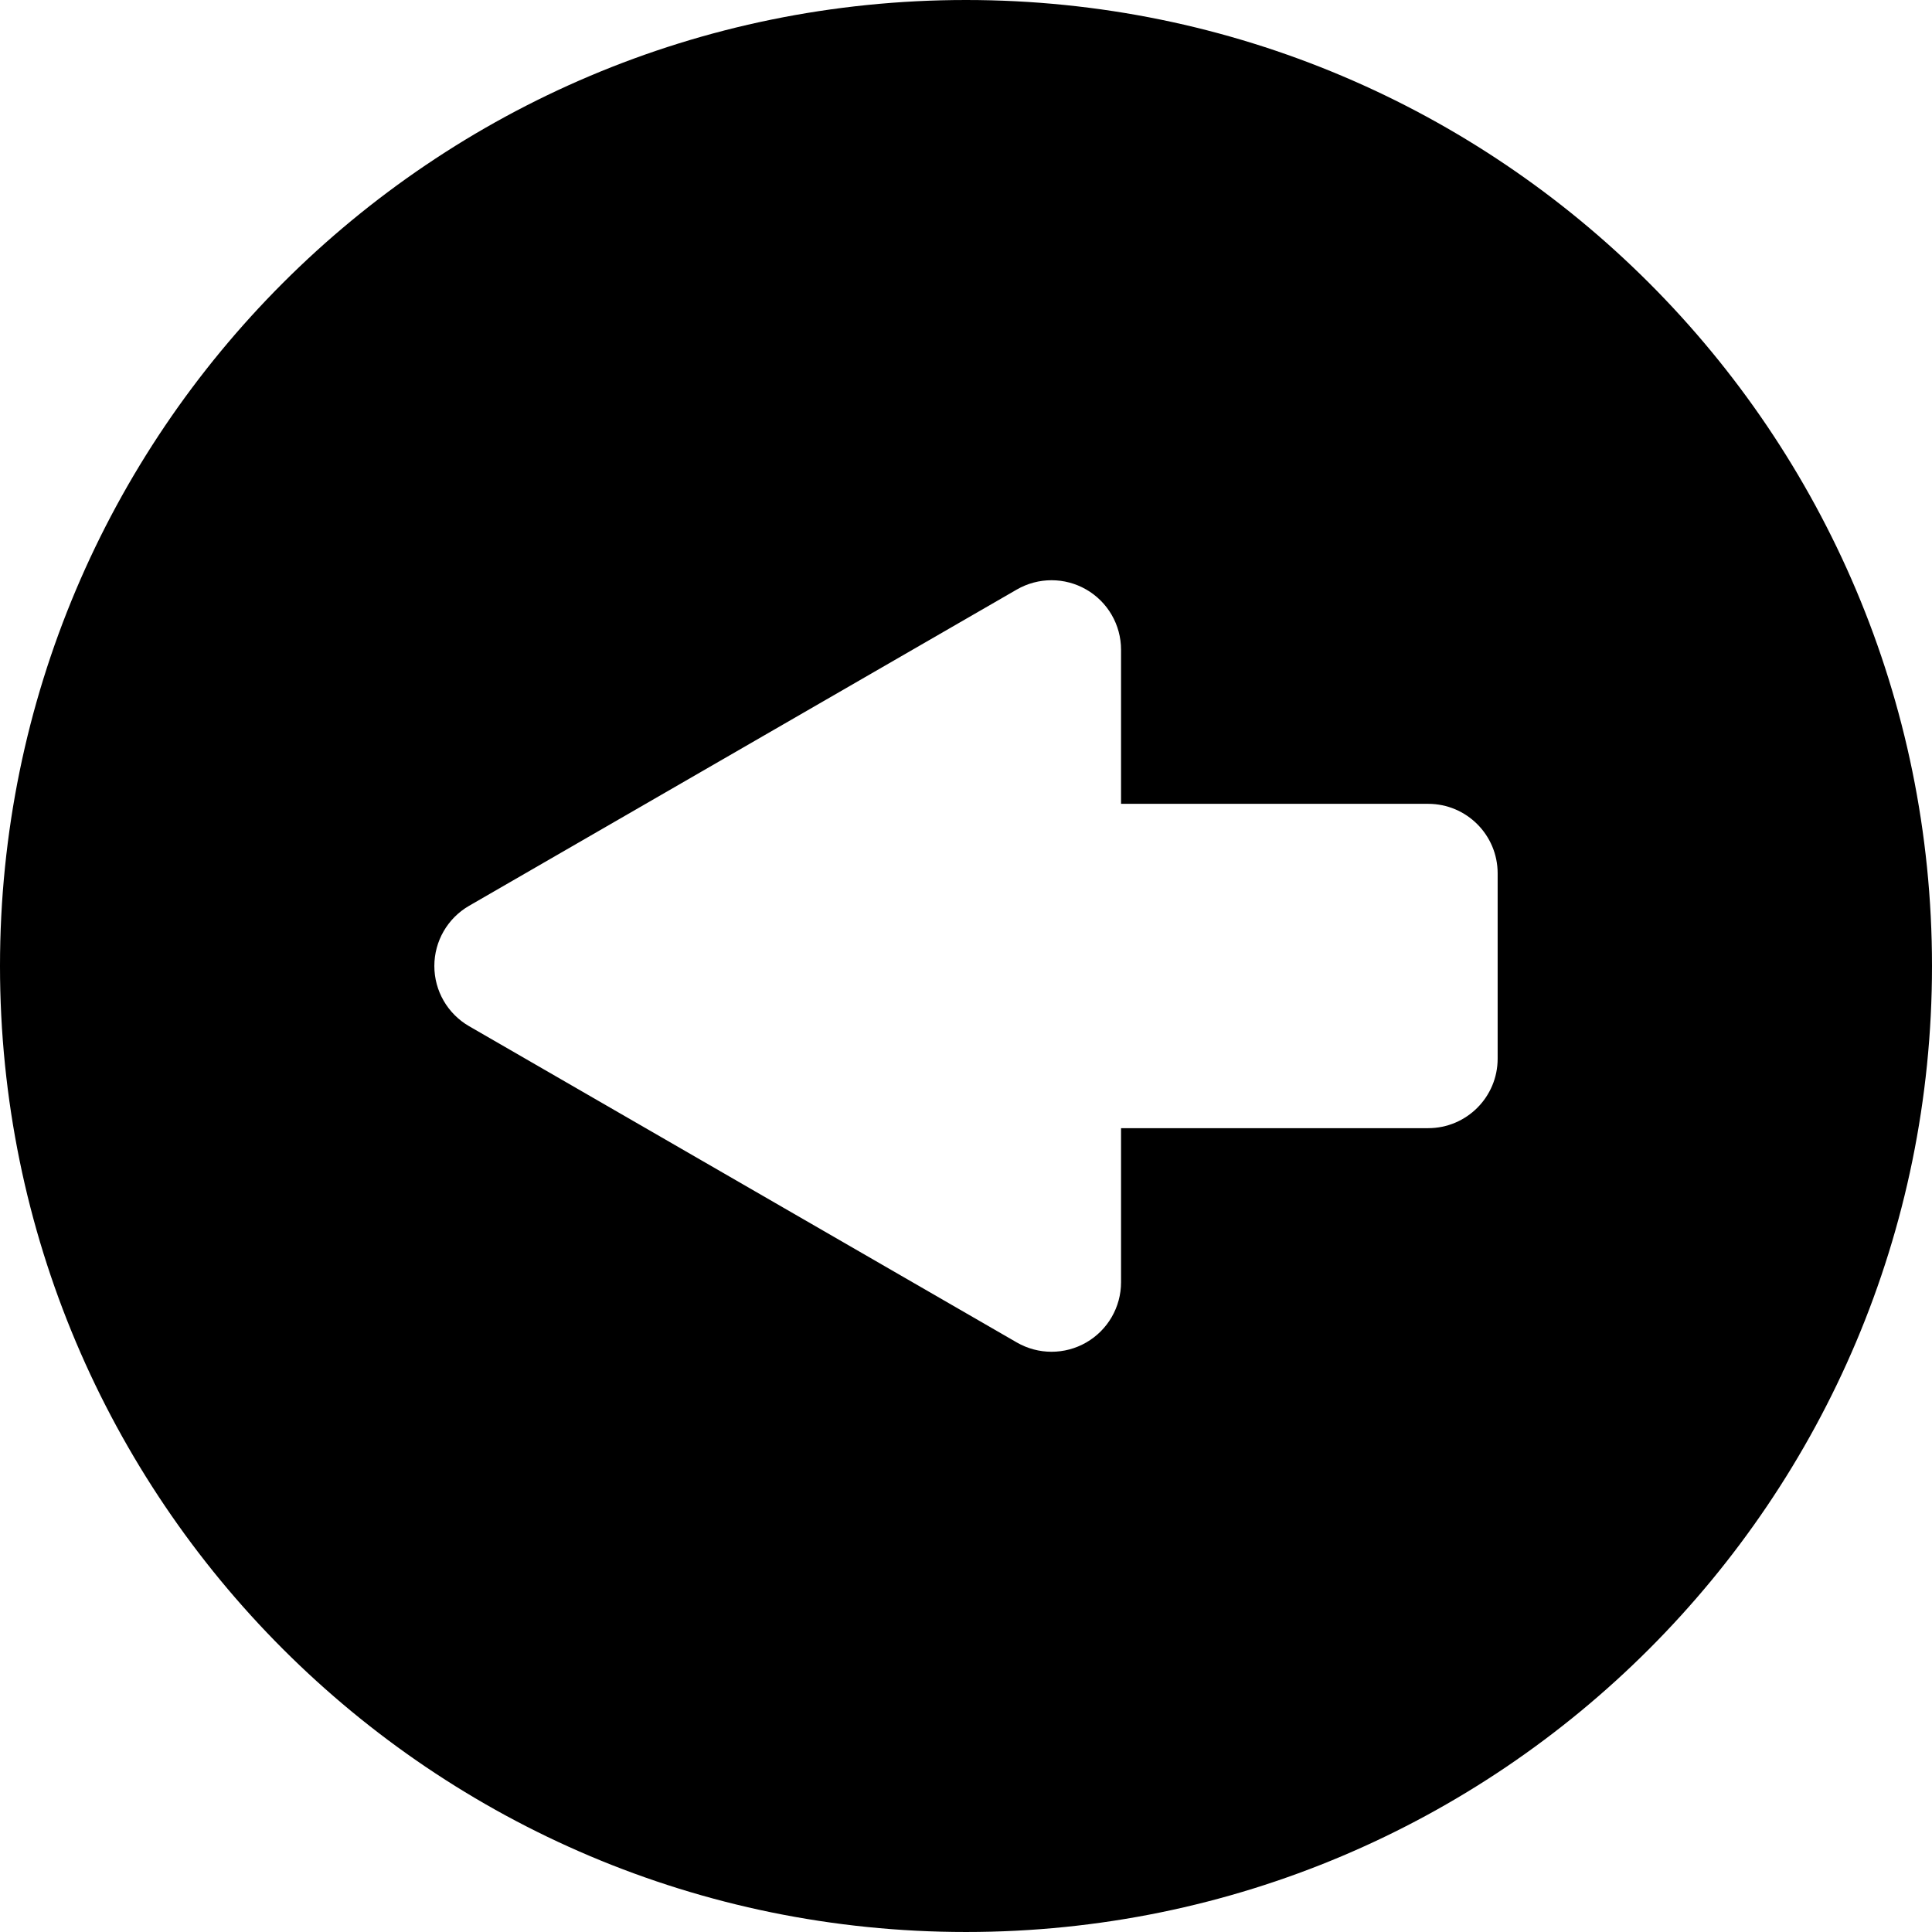
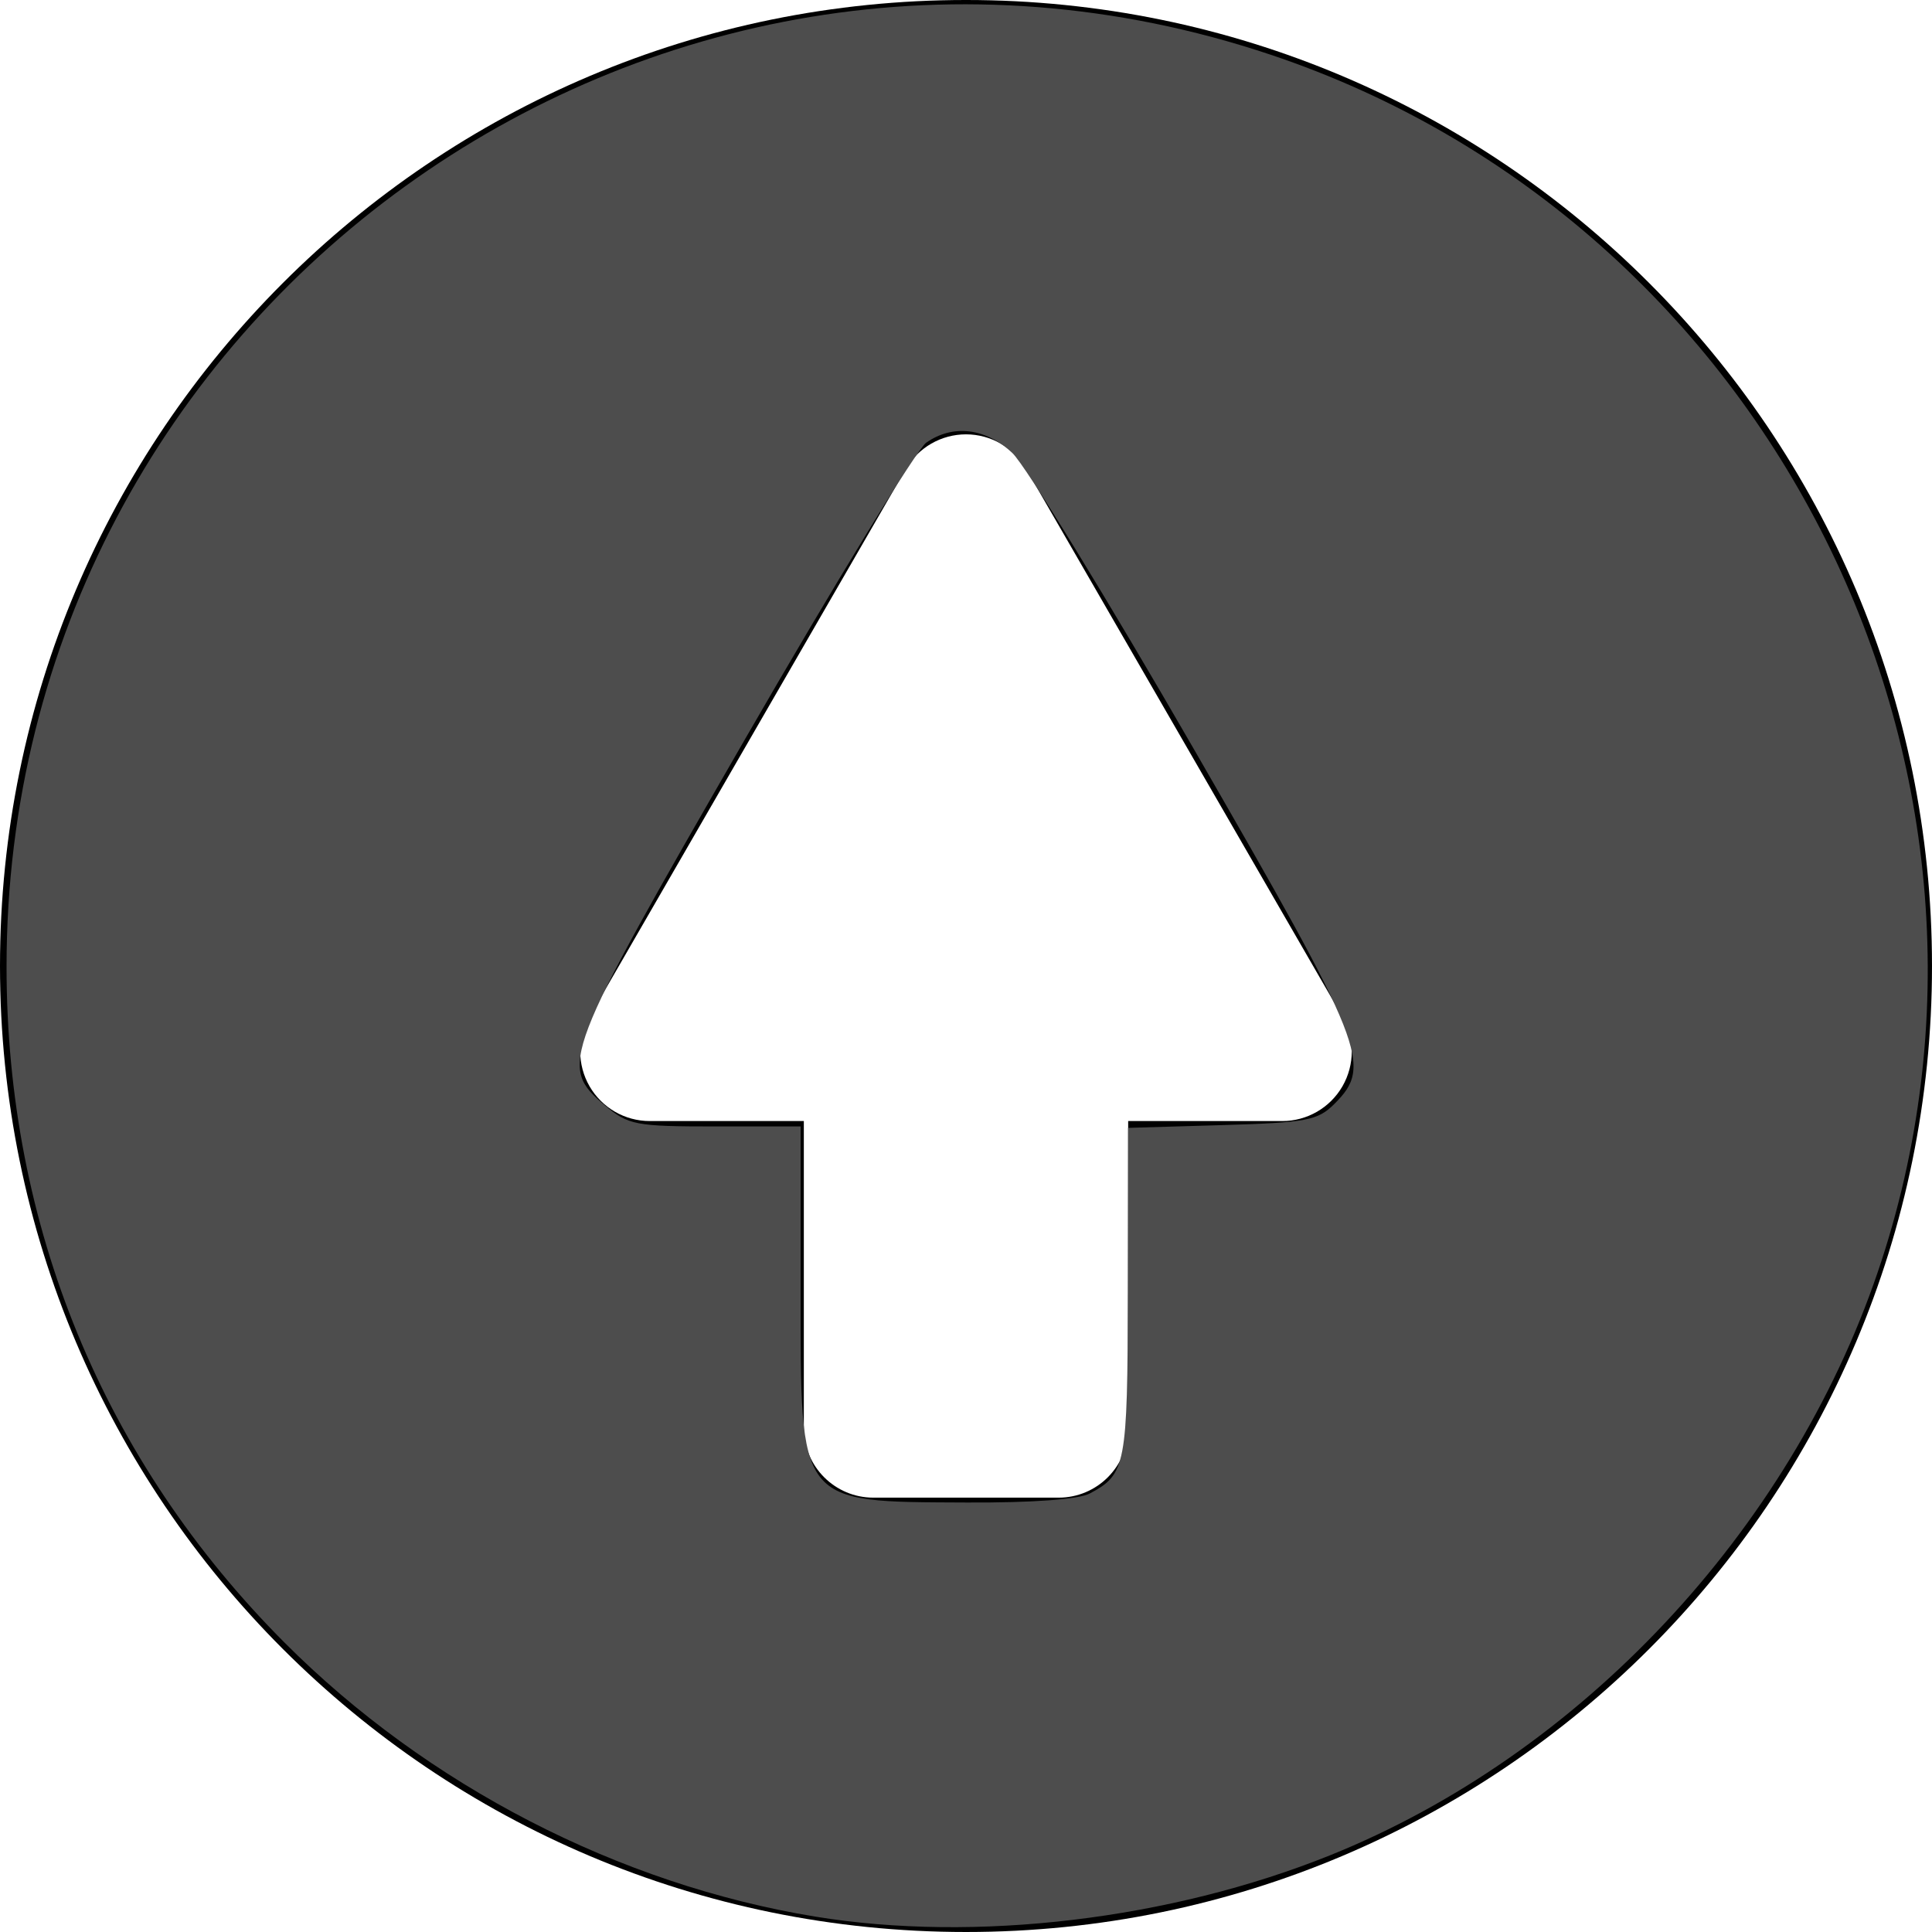
<svg xmlns="http://www.w3.org/2000/svg" version="1.1" id="Capa_1" x="0px" y="0px" width="416.979px" height="416.979px" viewBox="0 0 416.979 416.979" style="enable-background:new 0 0 416.979 416.979;" xml:space="preserve">
-   <g>
-     <path d="M416.979,208.489C416.979,93.343,323.633,0,208.489,0C93.344,0,0,93.343,0,208.489   c0,115.146,93.343,208.489,208.489,208.489S416.979,323.635,416.979,208.489z M219.451,289.738l-118.209-68.259   c-4.641-2.681-7.499-7.632-7.499-12.99c0-5.359,2.858-10.31,7.499-12.99l118.209-68.259c4.642-2.68,10.359-2.68,15-0.001   c4.643,2.68,7.502,7.631,7.502,12.991v33.259h66.281c8.285,0,15,6.716,15,15v40c0,8.284-6.715,15-15,15h-66.281v33.259   c0,5.359-2.859,10.311-7.502,12.991C229.811,292.418,224.093,292.418,219.451,289.738z" />
+   <defs id="defs61" />
+   <g id="g26" transform="rotate(90,208.4895,208.489)">
+     <path d="M 416.979,208.489 C 416.979,93.343 323.633,0 208.489,0 93.344,0 0,93.343 0,208.489 c 0,115.146 93.343,208.489 208.489,208.489 115.146,0 208.49,-93.343 208.49,-208.489 z M 219.451,289.738 101.242,221.479 c -4.641,-2.681 -7.499,-7.632 -7.499,-12.99 0,-5.359 2.858,-10.31 7.499,-12.99 L 219.451,127.24 c 4.642,-2.68 10.359,-2.68 15,-10e-4 4.643,2.68 7.502,7.631 7.502,12.991 v 33.259 h 66.281 c 8.285,0 15,6.716 15,15 v 40 c 0,8.284 -6.715,15 -15,15 h -66.281 v 33.259 c 0,5.359 -2.859,10.311 -7.502,12.991 -4.64,2.679 -10.358,2.679 -15,-10e-4 z" id="path24" />
  </g>
-   <g>
- </g>
-   <g>
- </g>
-   <g>
- </g>
-   <g>
- </g>
-   <g>
- </g>
-   <g>
- </g>
-   <g>
- </g>
-   <g>
- </g>
-   <g>
- </g>
-   <g>
- </g>
-   <g>
- </g>
-   <g>
- </g>
-   <g>
- </g>
-   <g>
- </g>
-   <g>
- </g>
+   <g id="g28" />
+   <g id="g30" />
+   <g id="g32" />
+   <g id="g34" />
+   <g id="g36" />
+   <g id="g38" />
+   <g id="g40" />
+   <g id="g42" />
+   <g id="g44" />
+   <g id="g46" />
+   <g id="g48" />
+   <g id="g50" />
+   <g id="g52" />
+   <g id="g54" />
+   <g id="g56" />
+   <path style="fill:#4d4d4d;stroke-width:1.767" d="M 175.954,413.657 C 133.589,406.719 92.159,385.33 61.419,354.527 22.284,315.311 1.413,264.579 1.413,208.666 1.413,66.828 139.999,-33.163 274.245,11.813 382.436,48.06 441.809,167.114 405.271,274.541 c -19.078,56.092 -64.227,104.168 -118.224,125.888 -34.465,13.864 -76.584,18.878 -111.094,13.227 z m 59.243,-91.316 c 7.811,-4.16 8.161,-6.004 8.22,-43.289 l 0.056,-35.627 20.274,-0.594 c 18.252,-0.535 20.671,-0.991 24.254,-4.578 8.308,-8.317 6.754,-12.243 -30.232,-76.408 -18.765,-32.554 -36.429,-61.376 -39.254,-64.049 -5.744,-5.435 -12.843,-6.295 -18.609,-2.257 -2.043,1.431 -19.712,30.347 -39.264,64.258 -39.401,68.336 -40.152,70.301 -30.113,78.749 5.087,4.281 6.618,4.574 23.853,4.574 h 18.416 v 34.944 c 0,47.091 -0.818,46.038 35.895,46.22 14.04,0.069 24.11,-0.669 26.503,-1.943 z" id="path3735" />
</svg>
